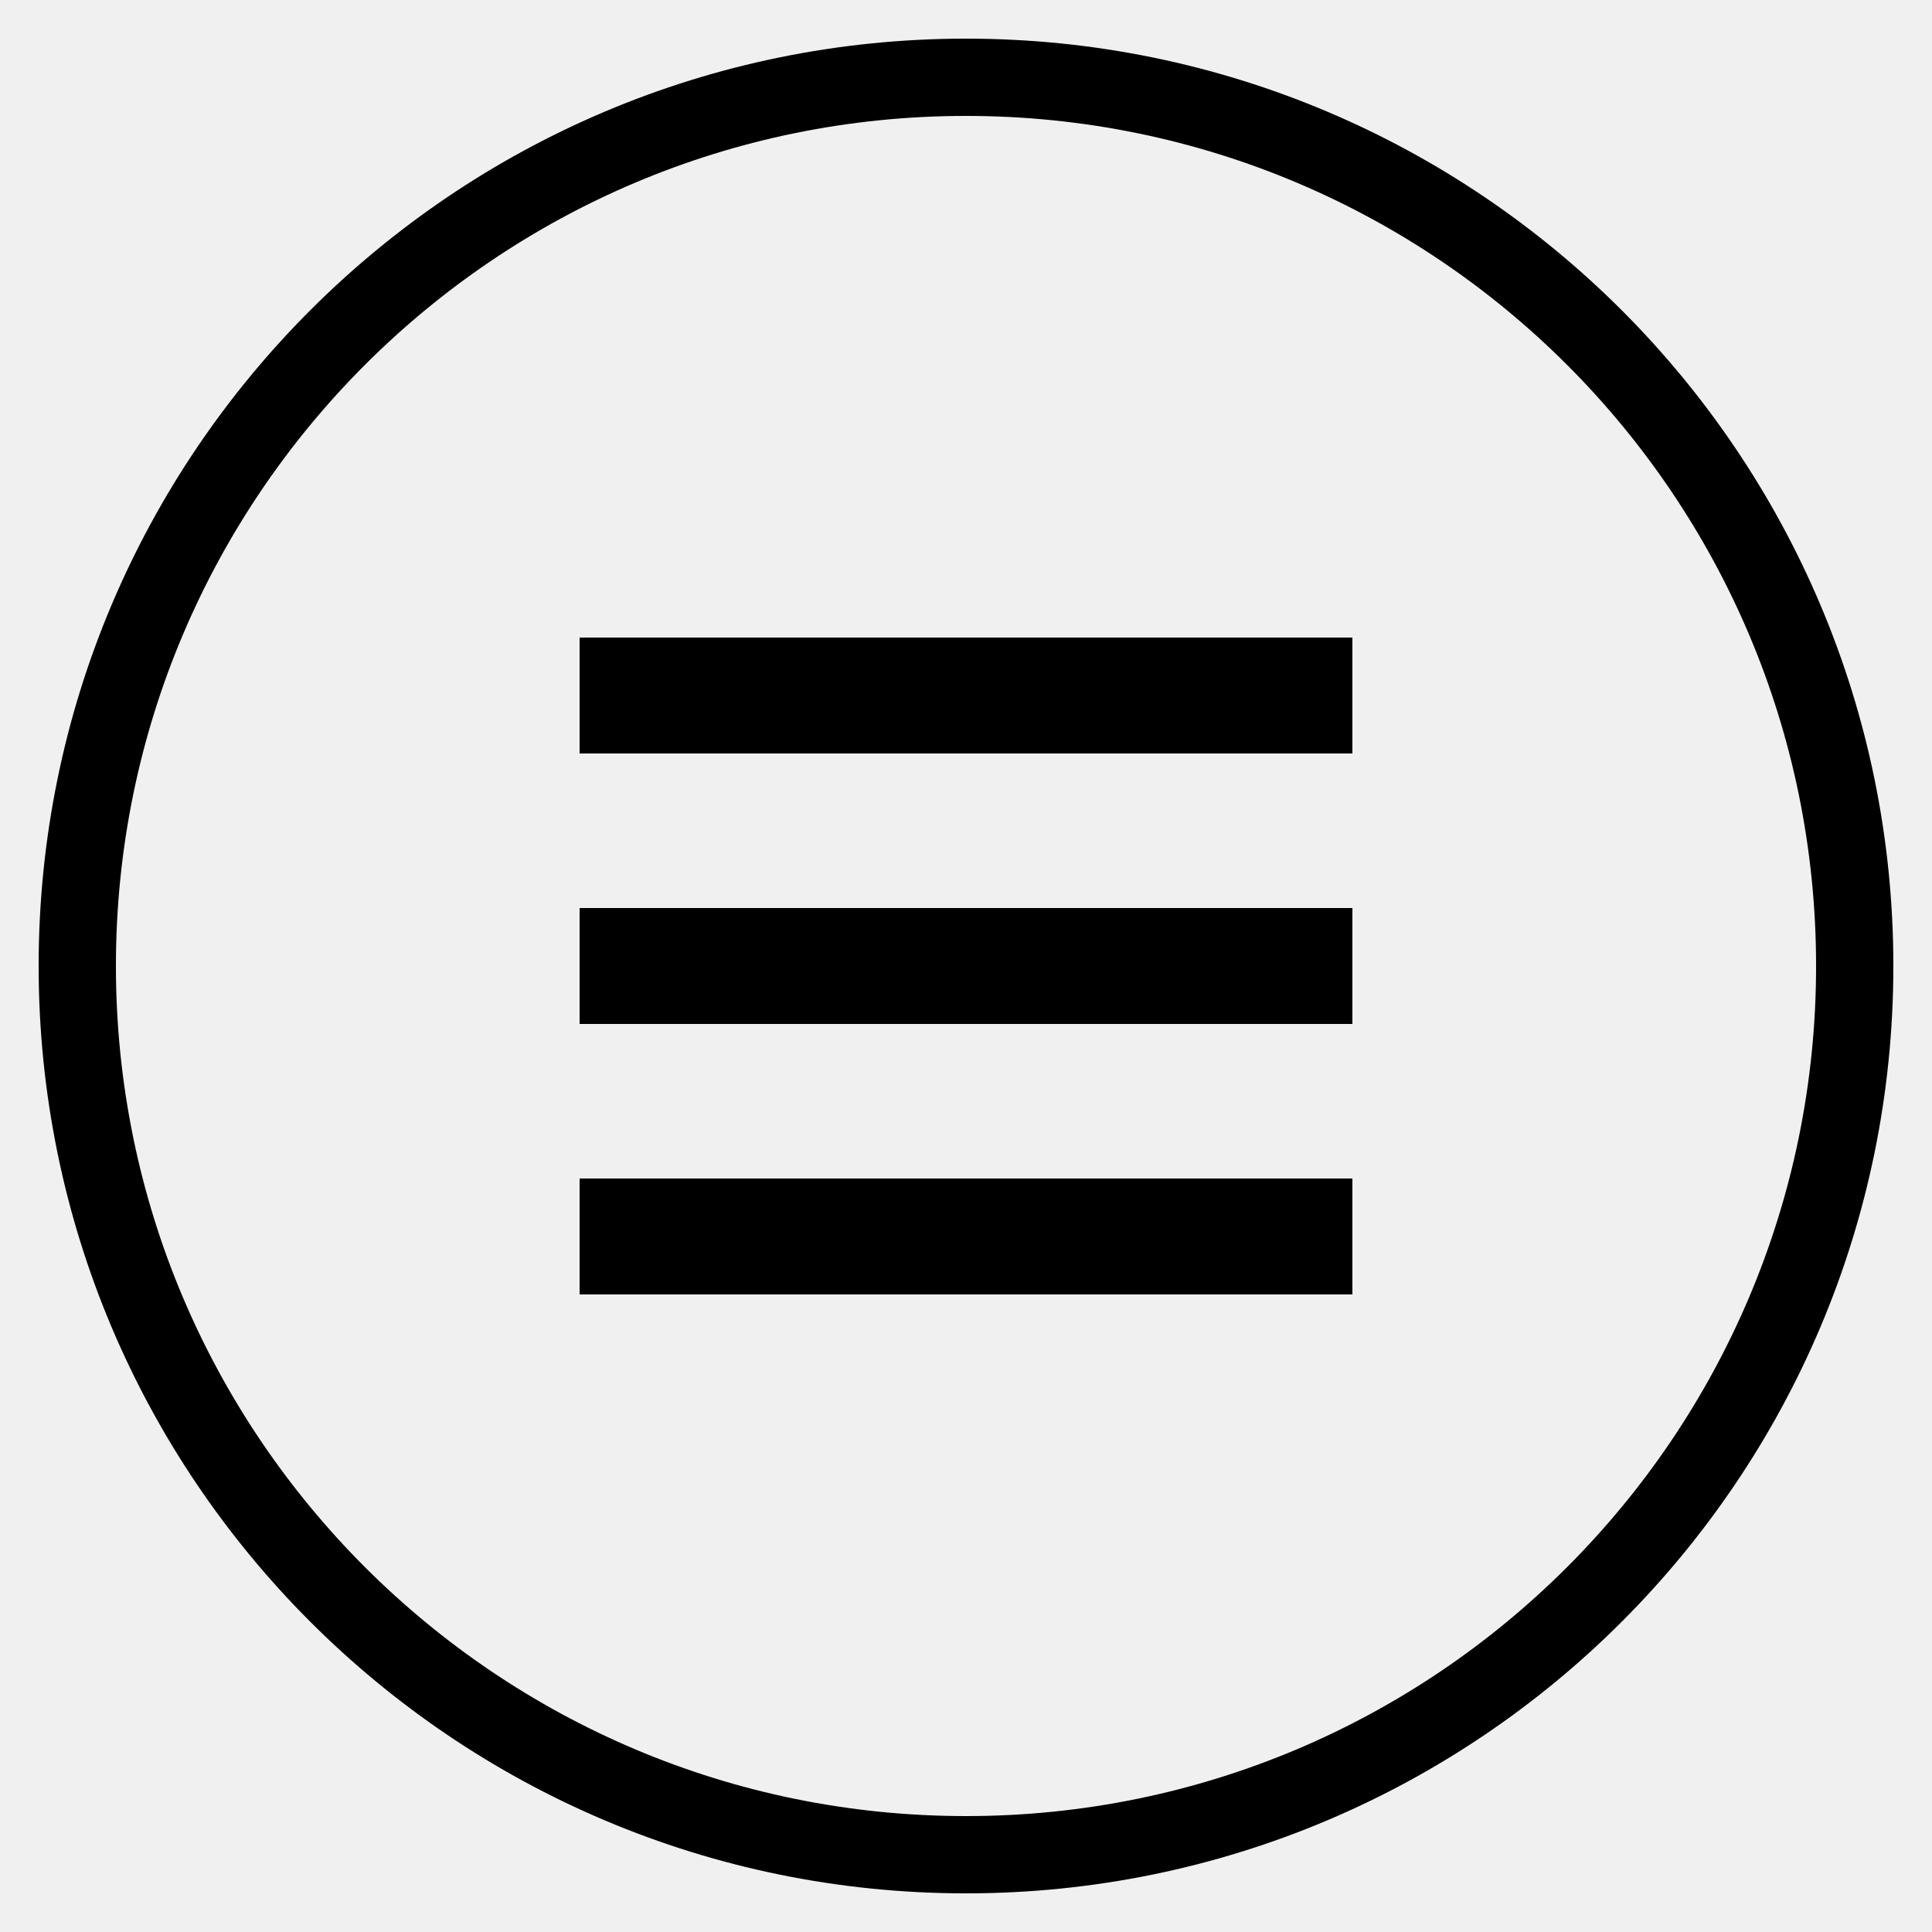
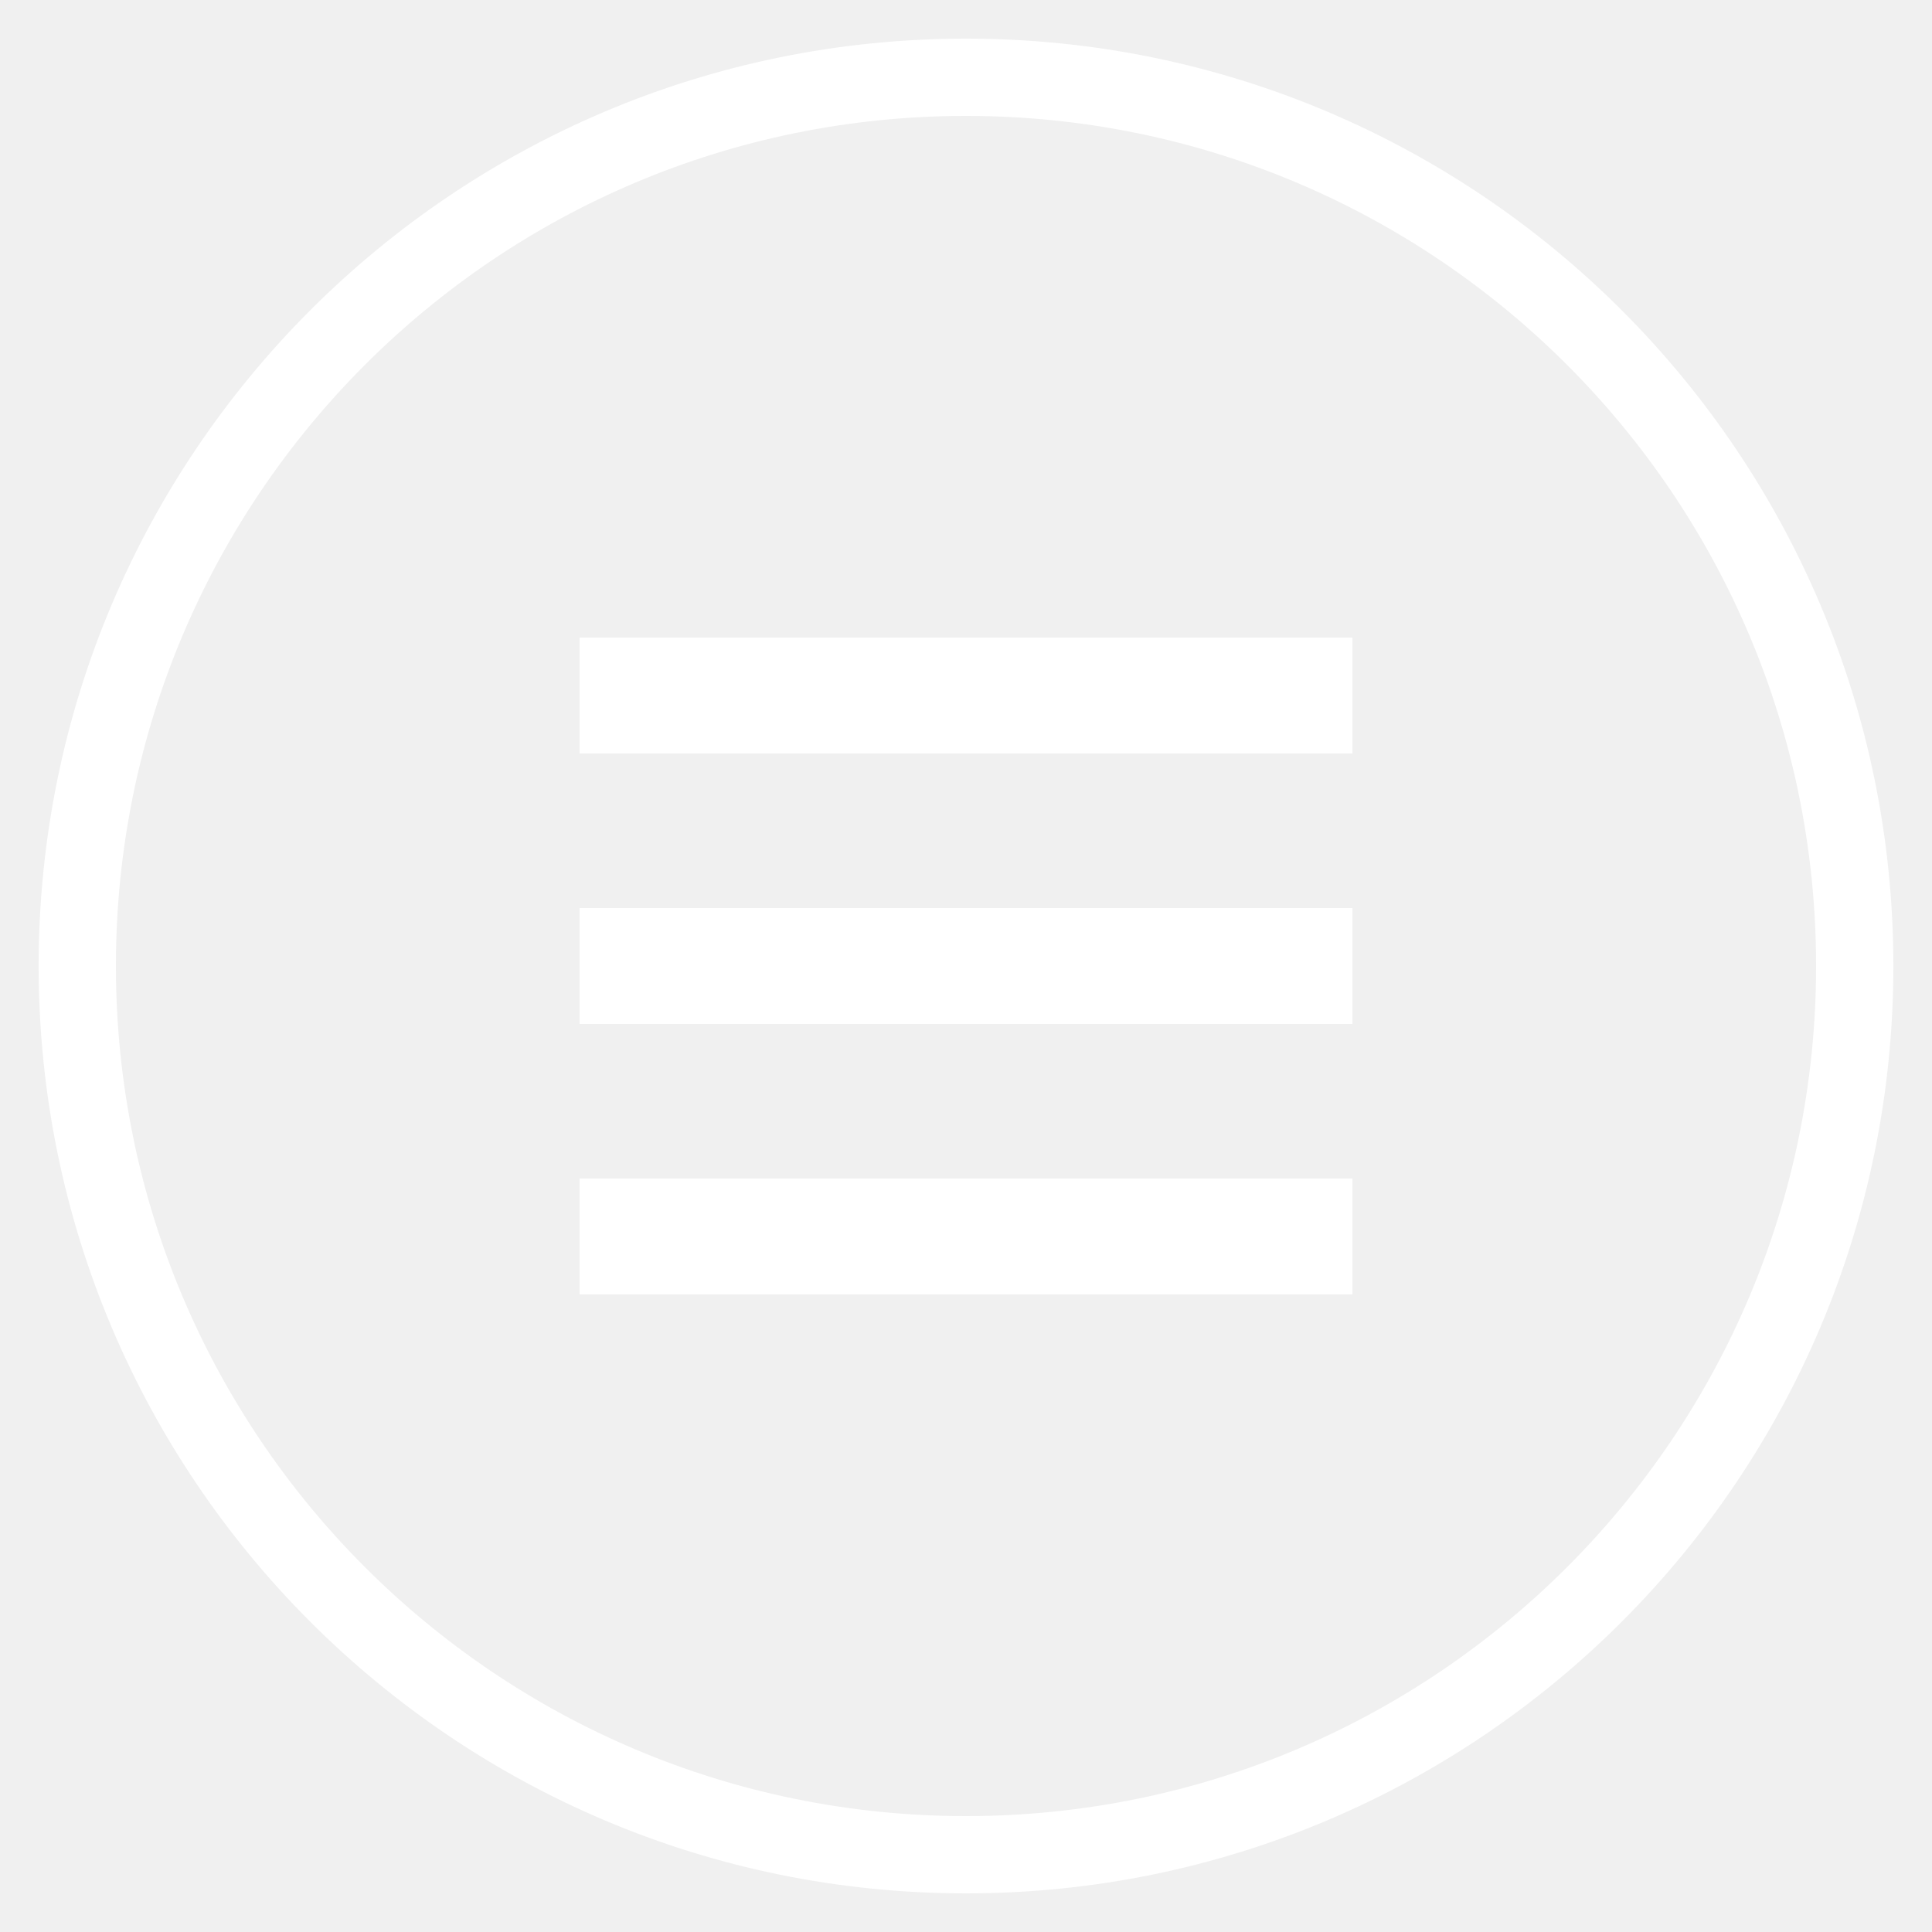
<svg xmlns="http://www.w3.org/2000/svg" width="45" height="45" viewBox="0 0 50 50" xmlnsXlink="http://www.w3.org/1999/xlink">
-   <circle cx="25" cy="25" r="23" stroke="black" stroke-width="2" fill="none" />
-   <line x1="15" y1="18" x2="35" y2="18" style="stroke:black;stroke-width:3" />
-   <line x1="15" y1="25" x2="35" y2="25" style="stroke:black;stroke-width:3" />
-   <line x1="15" y1="32" x2="35" y2="32" style="stroke:black;stroke-width:3" />
+   <circle cx="25" cy="25" r="23" stroke="white" stroke-width="2" fill="none" />
+   <line x1="15" y1="18" x2="35" y2="18" style="stroke:white;stroke-width:3" />
+   <line x1="15" y1="25" x2="35" y2="25" style="stroke:white;stroke-width:3" />
+   <line x1="15" y1="32" x2="35" y2="32" style="stroke:white;stroke-width:3" />
  MENU
</svg>
